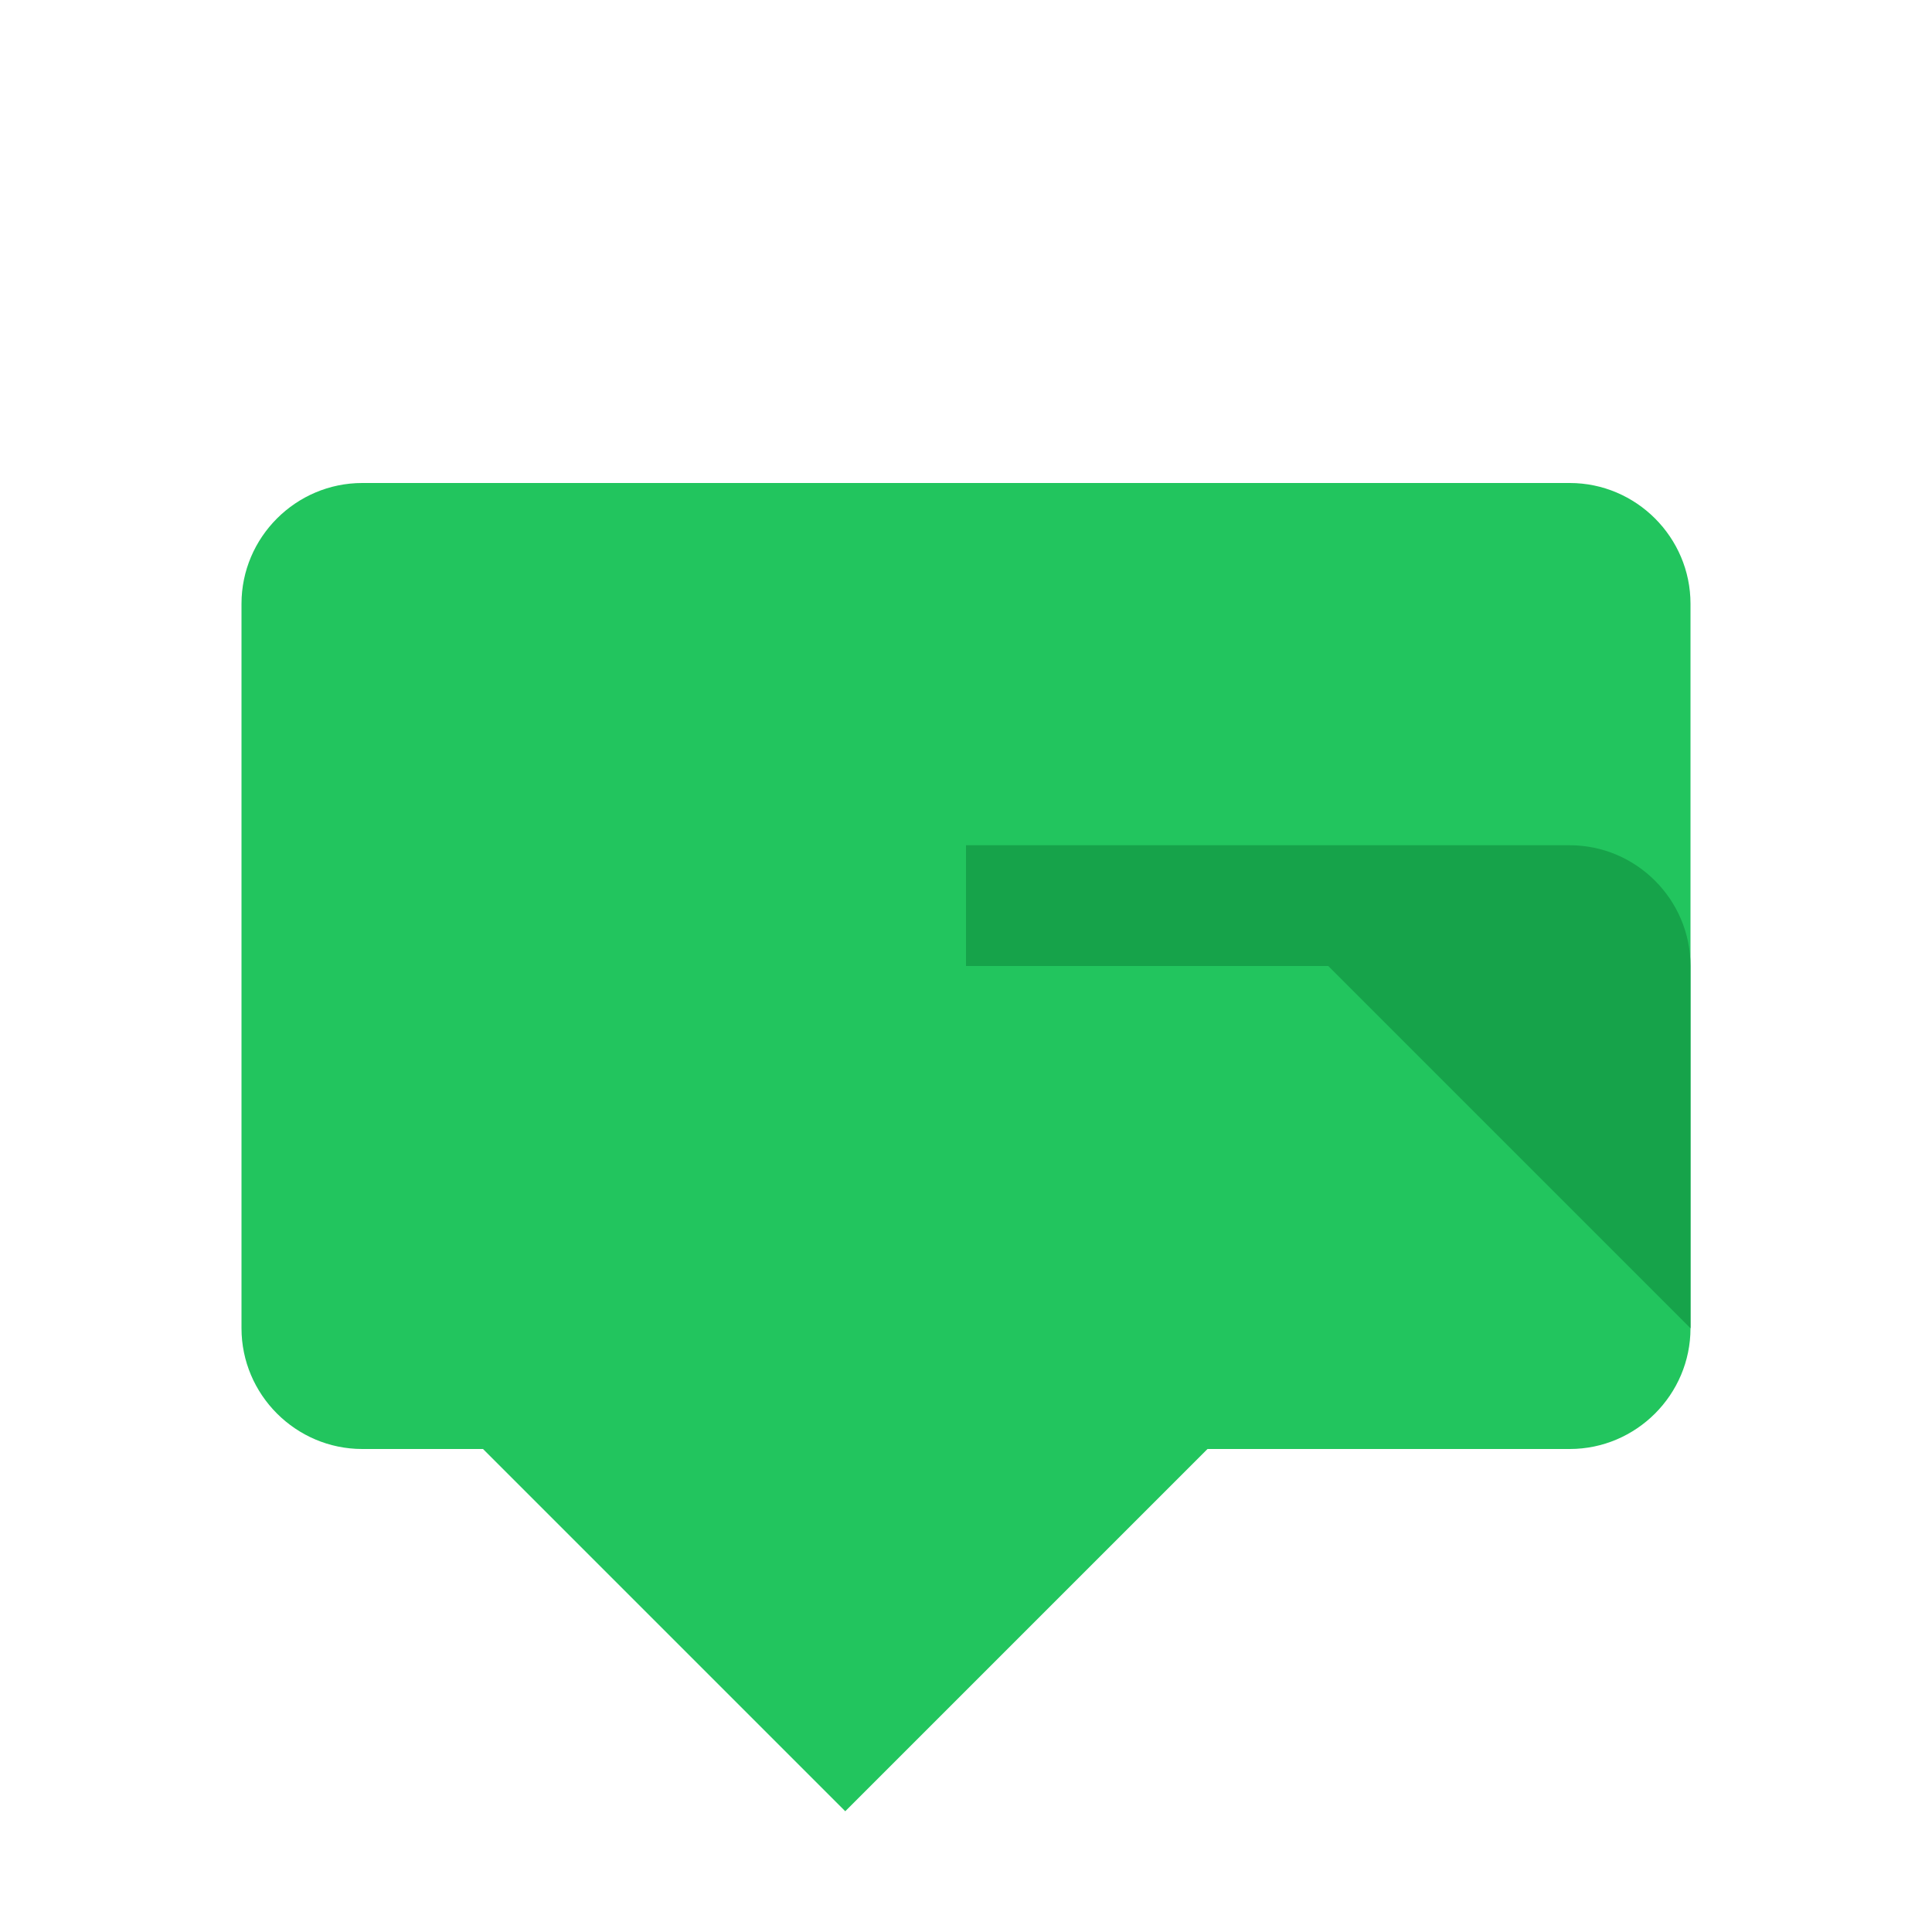
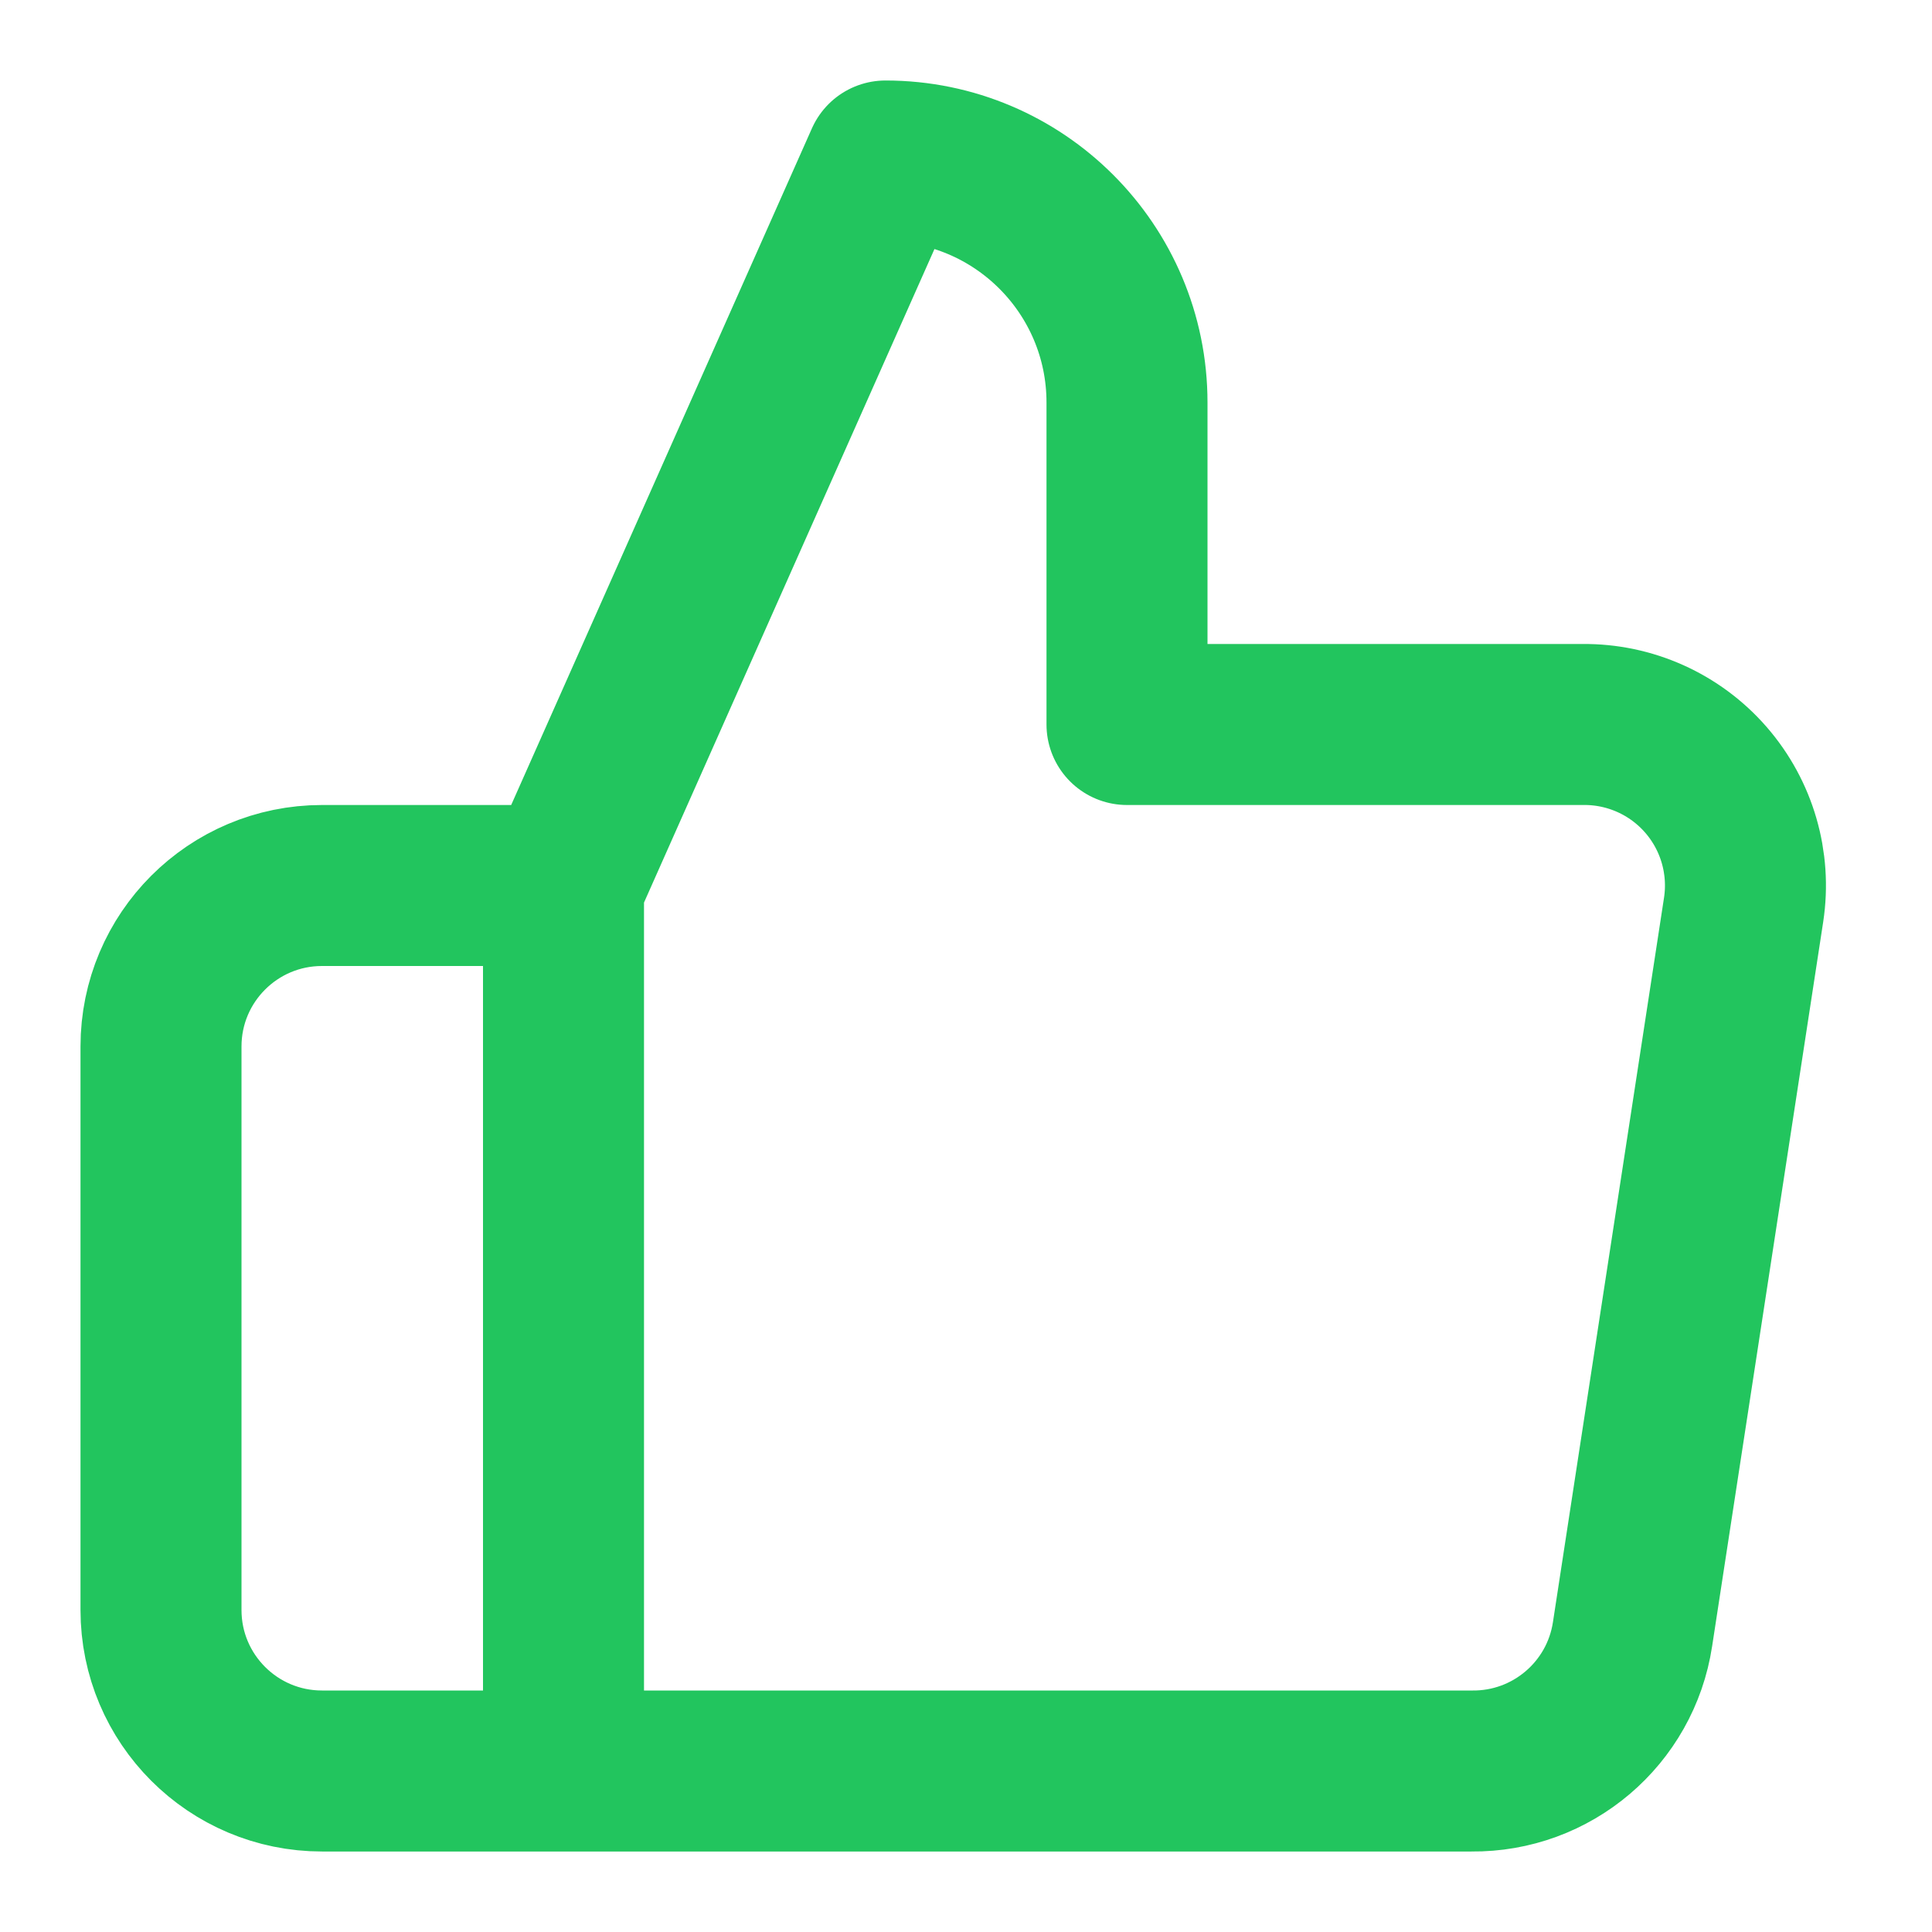
- <svg xmlns="http://www.w3.org/2000/svg" width="64" height="64" viewBox="0 0 64 64">
-   <path fill="#22c55e" d="M12 16c-2.2 0-4 1.8-4 4v24c0 2.2 1.8 4 4 4h4l12 12 12-12h12c2.2 0 4-1.8 4-4V20c0-2.2-1.8-4-4-4H12z" />
-   <path fill="#16a34a" d="M32 8v20h20c2.2 0 4 1.8 4 4v12l-12-12H32V8z" />
+ <svg xmlns="http://www.w3.org/2000/svg" width="64" height="64" viewBox="0 0 24 24" fill="none" stroke="#22c55e" stroke-width="2" stroke-linecap="round" stroke-linejoin="round">
+   <path d="M14 9V5a3 3 0 0 0-3-3l-4 9v11h11.28a2 2 0 0 0 2-1.7l1.38-9a2 2 0 0 0-2-2.3zM7 22H4a2 2 0 0 1-2-2v-7a2 2 0 0 1 2-2h3" />
</svg>
